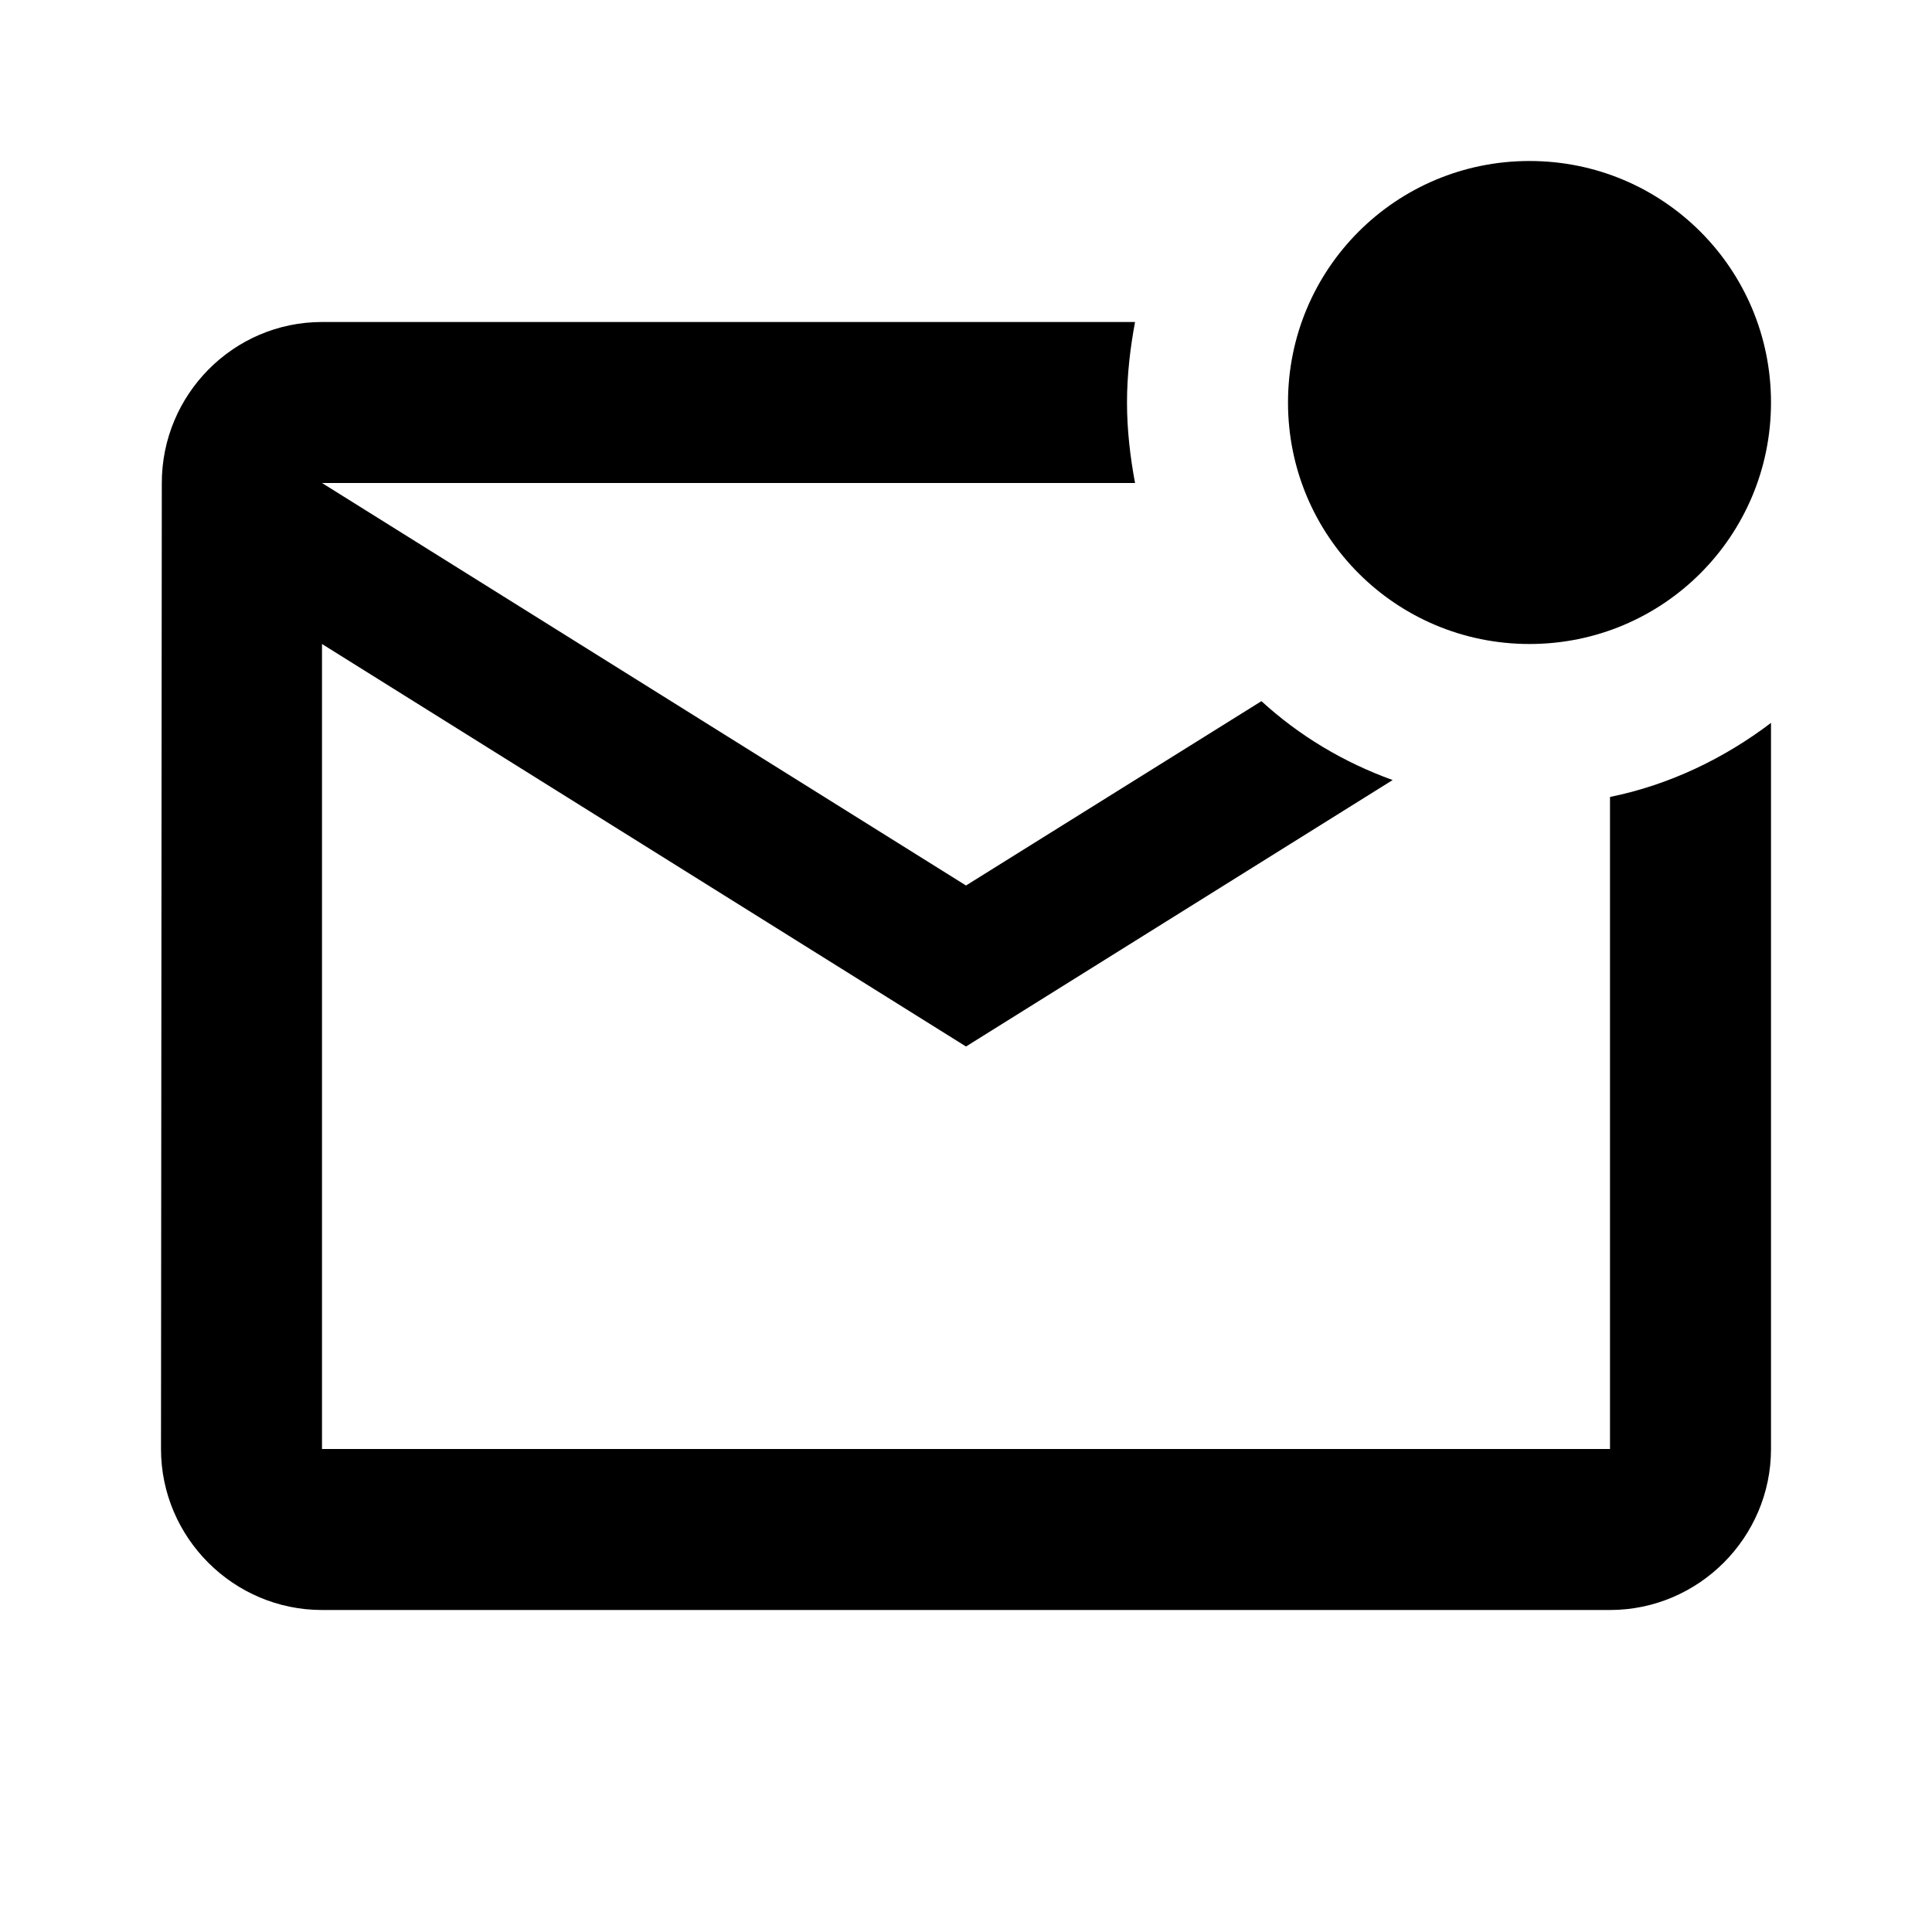
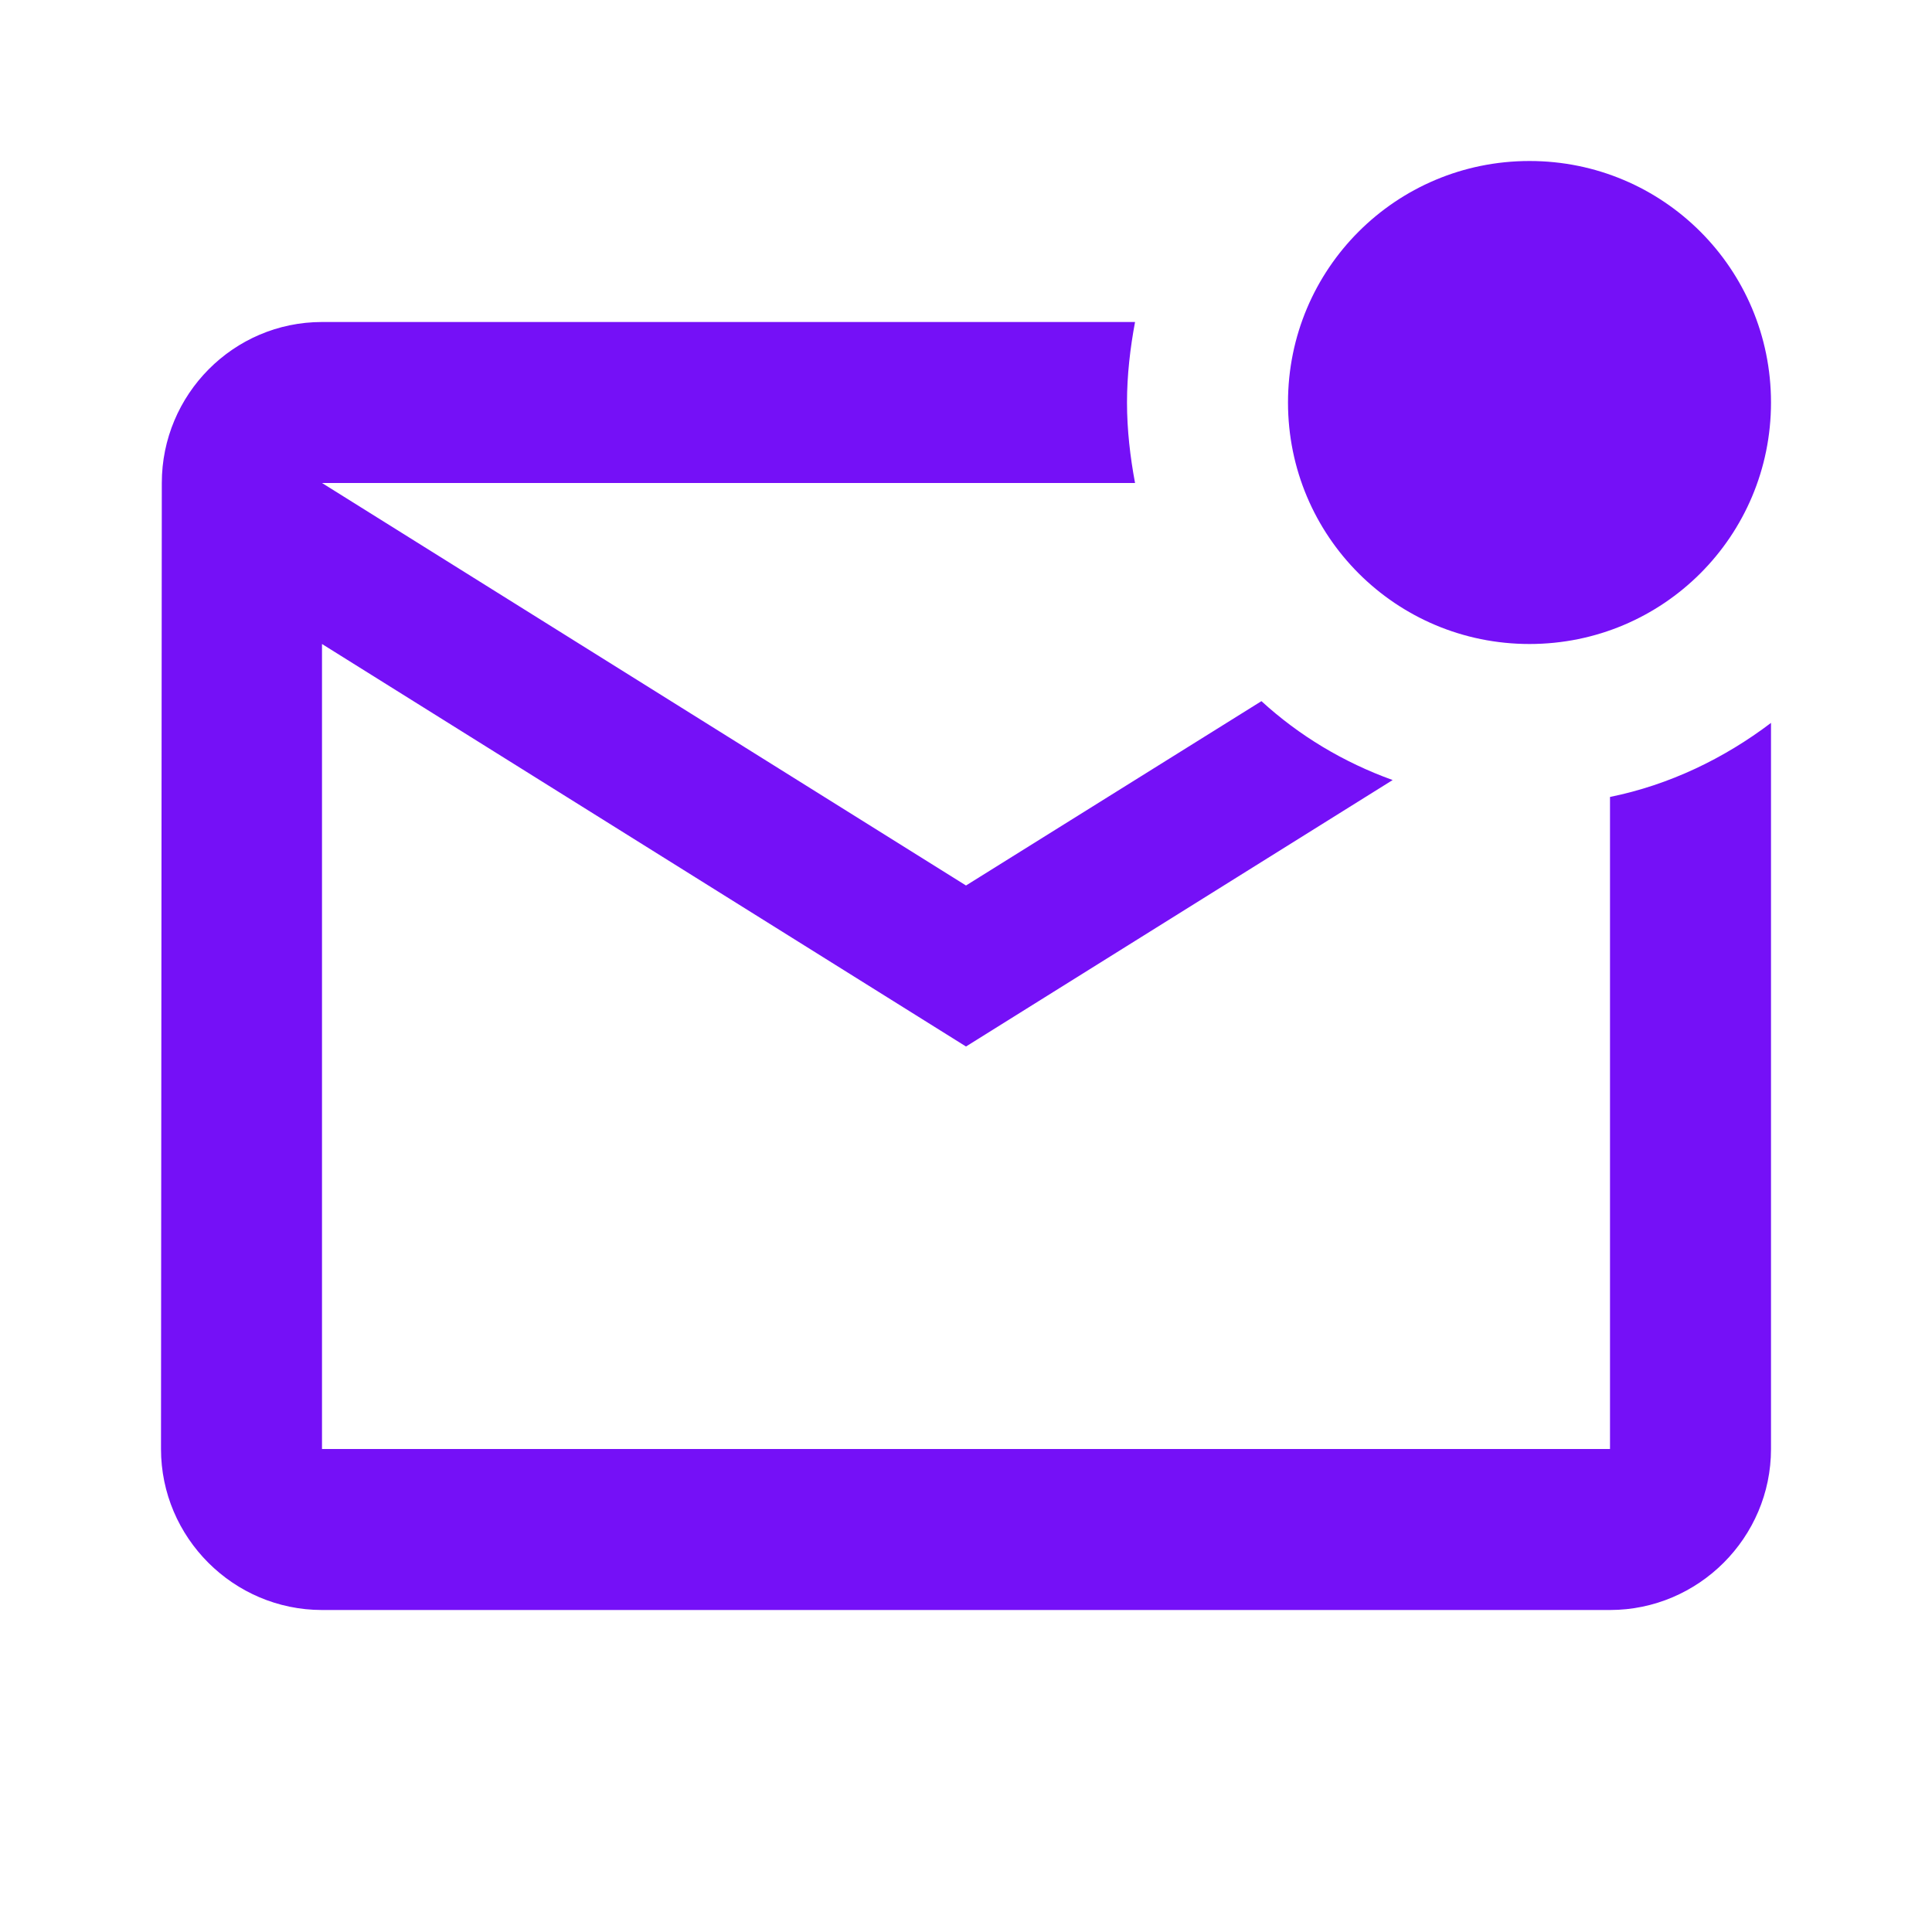
- <svg xmlns="http://www.w3.org/2000/svg" enable-background="new 0 0 24 24" height="24px" viewBox="0 0 24 24" width="24px" fill="#000000">
+ <svg xmlns="http://www.w3.org/2000/svg" enable-background="new 0 0 24 24" height="36px" viewBox="0 0 24 24" width="36px" fill="#000000">
  <g>
    <rect fill="none" height="24" width="24" x="0" />
-     <path d="M22,8.98V18c0,1.1-0.9,2-2,2H4c-1.1,0-2-0.9-2-2L2.01,6C2.01,4.9,2.9,4,4,4h10.1C14.04,4.32,14,4.66,14,5s0.04,0.68,0.1,1 H4l8,5l3.67-2.29c0.47,0.43,1.02,0.76,1.63,0.98L12,13L4,8v10h16V9.9C20.74,9.75,21.42,9.42,22,8.98z M16,5c0,1.66,1.34,3,3,3 s3-1.34,3-3s-1.34-3-3-3S16,3.34,16,5z" />
+     <path fill="#7510F7" d="M22,8.98V18c0,1.1-0.9,2-2,2H4c-1.1,0-2-0.9-2-2L2.01,6C2.01,4.9,2.9,4,4,4h10.1C14.04,4.32,14,4.66,14,5s0.04,0.68,0.1,1 H4l8,5l3.67-2.29c0.47,0.43,1.02,0.76,1.63,0.98L12,13L4,8v10h16V9.9C20.74,9.75,21.42,9.42,22,8.98z M16,5c0,1.66,1.34,3,3,3 s3-1.34,3-3s-1.34-3-3-3S16,3.34,16,5z" />
  </g>
</svg>
